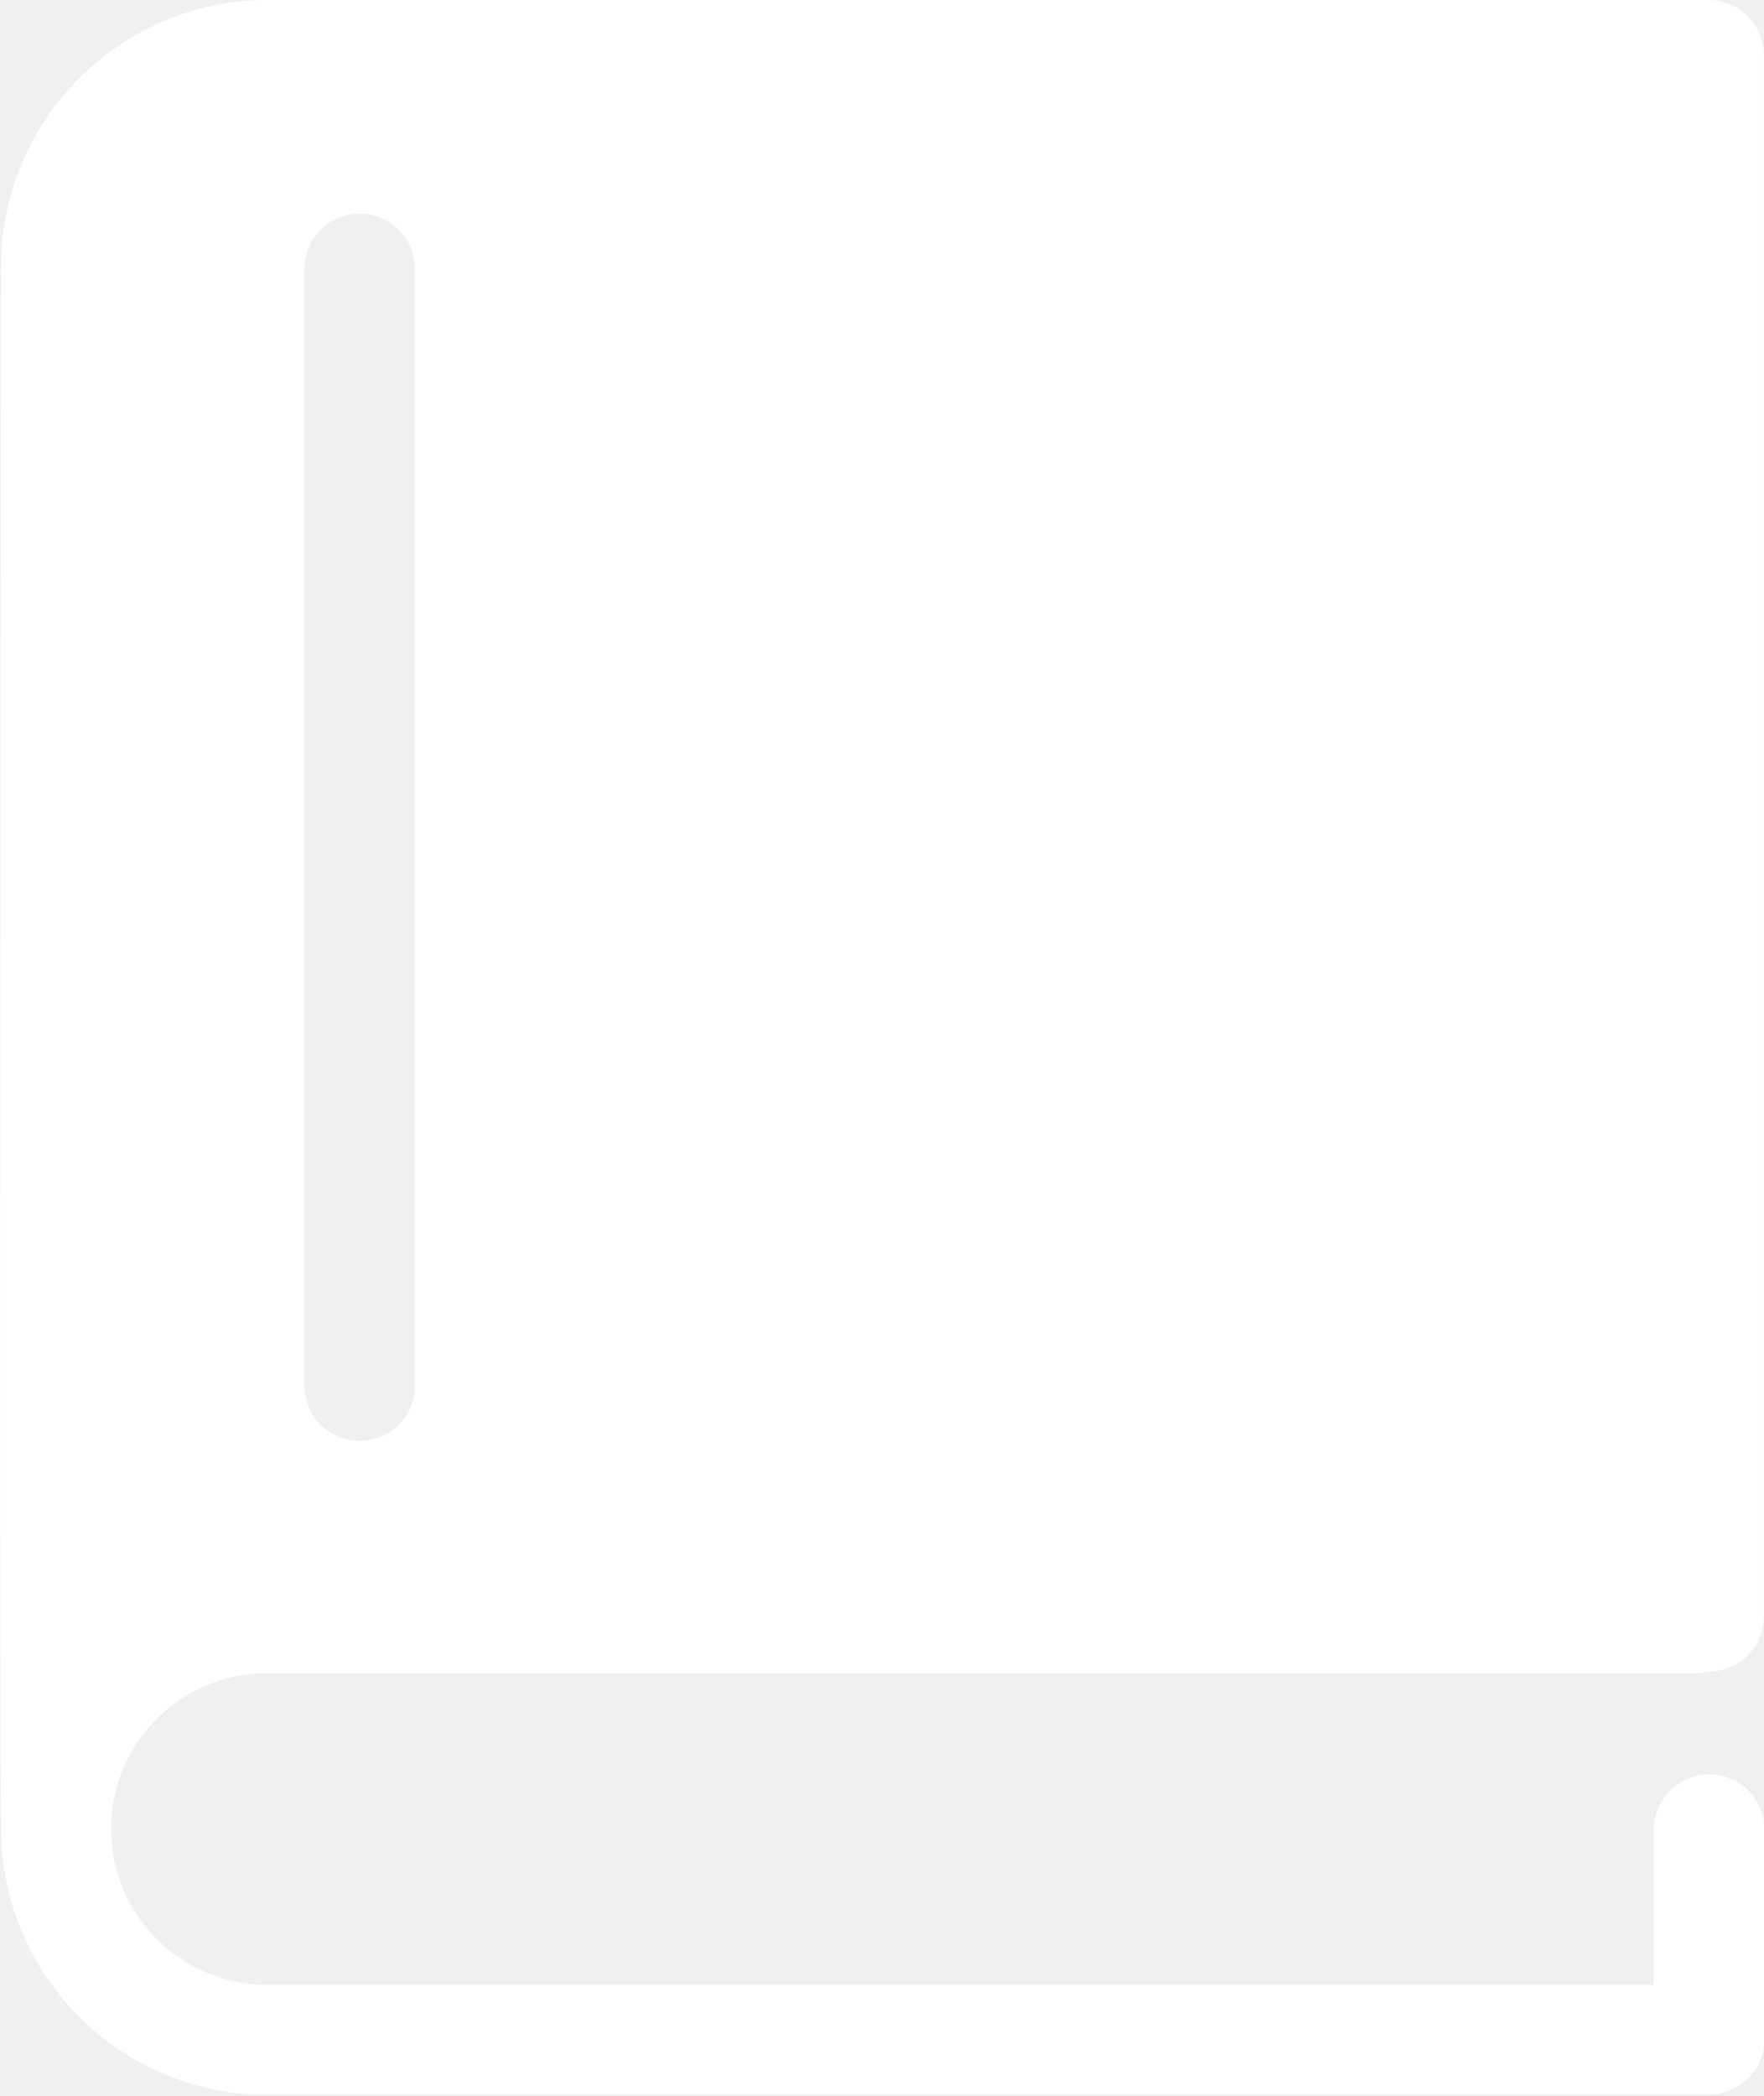
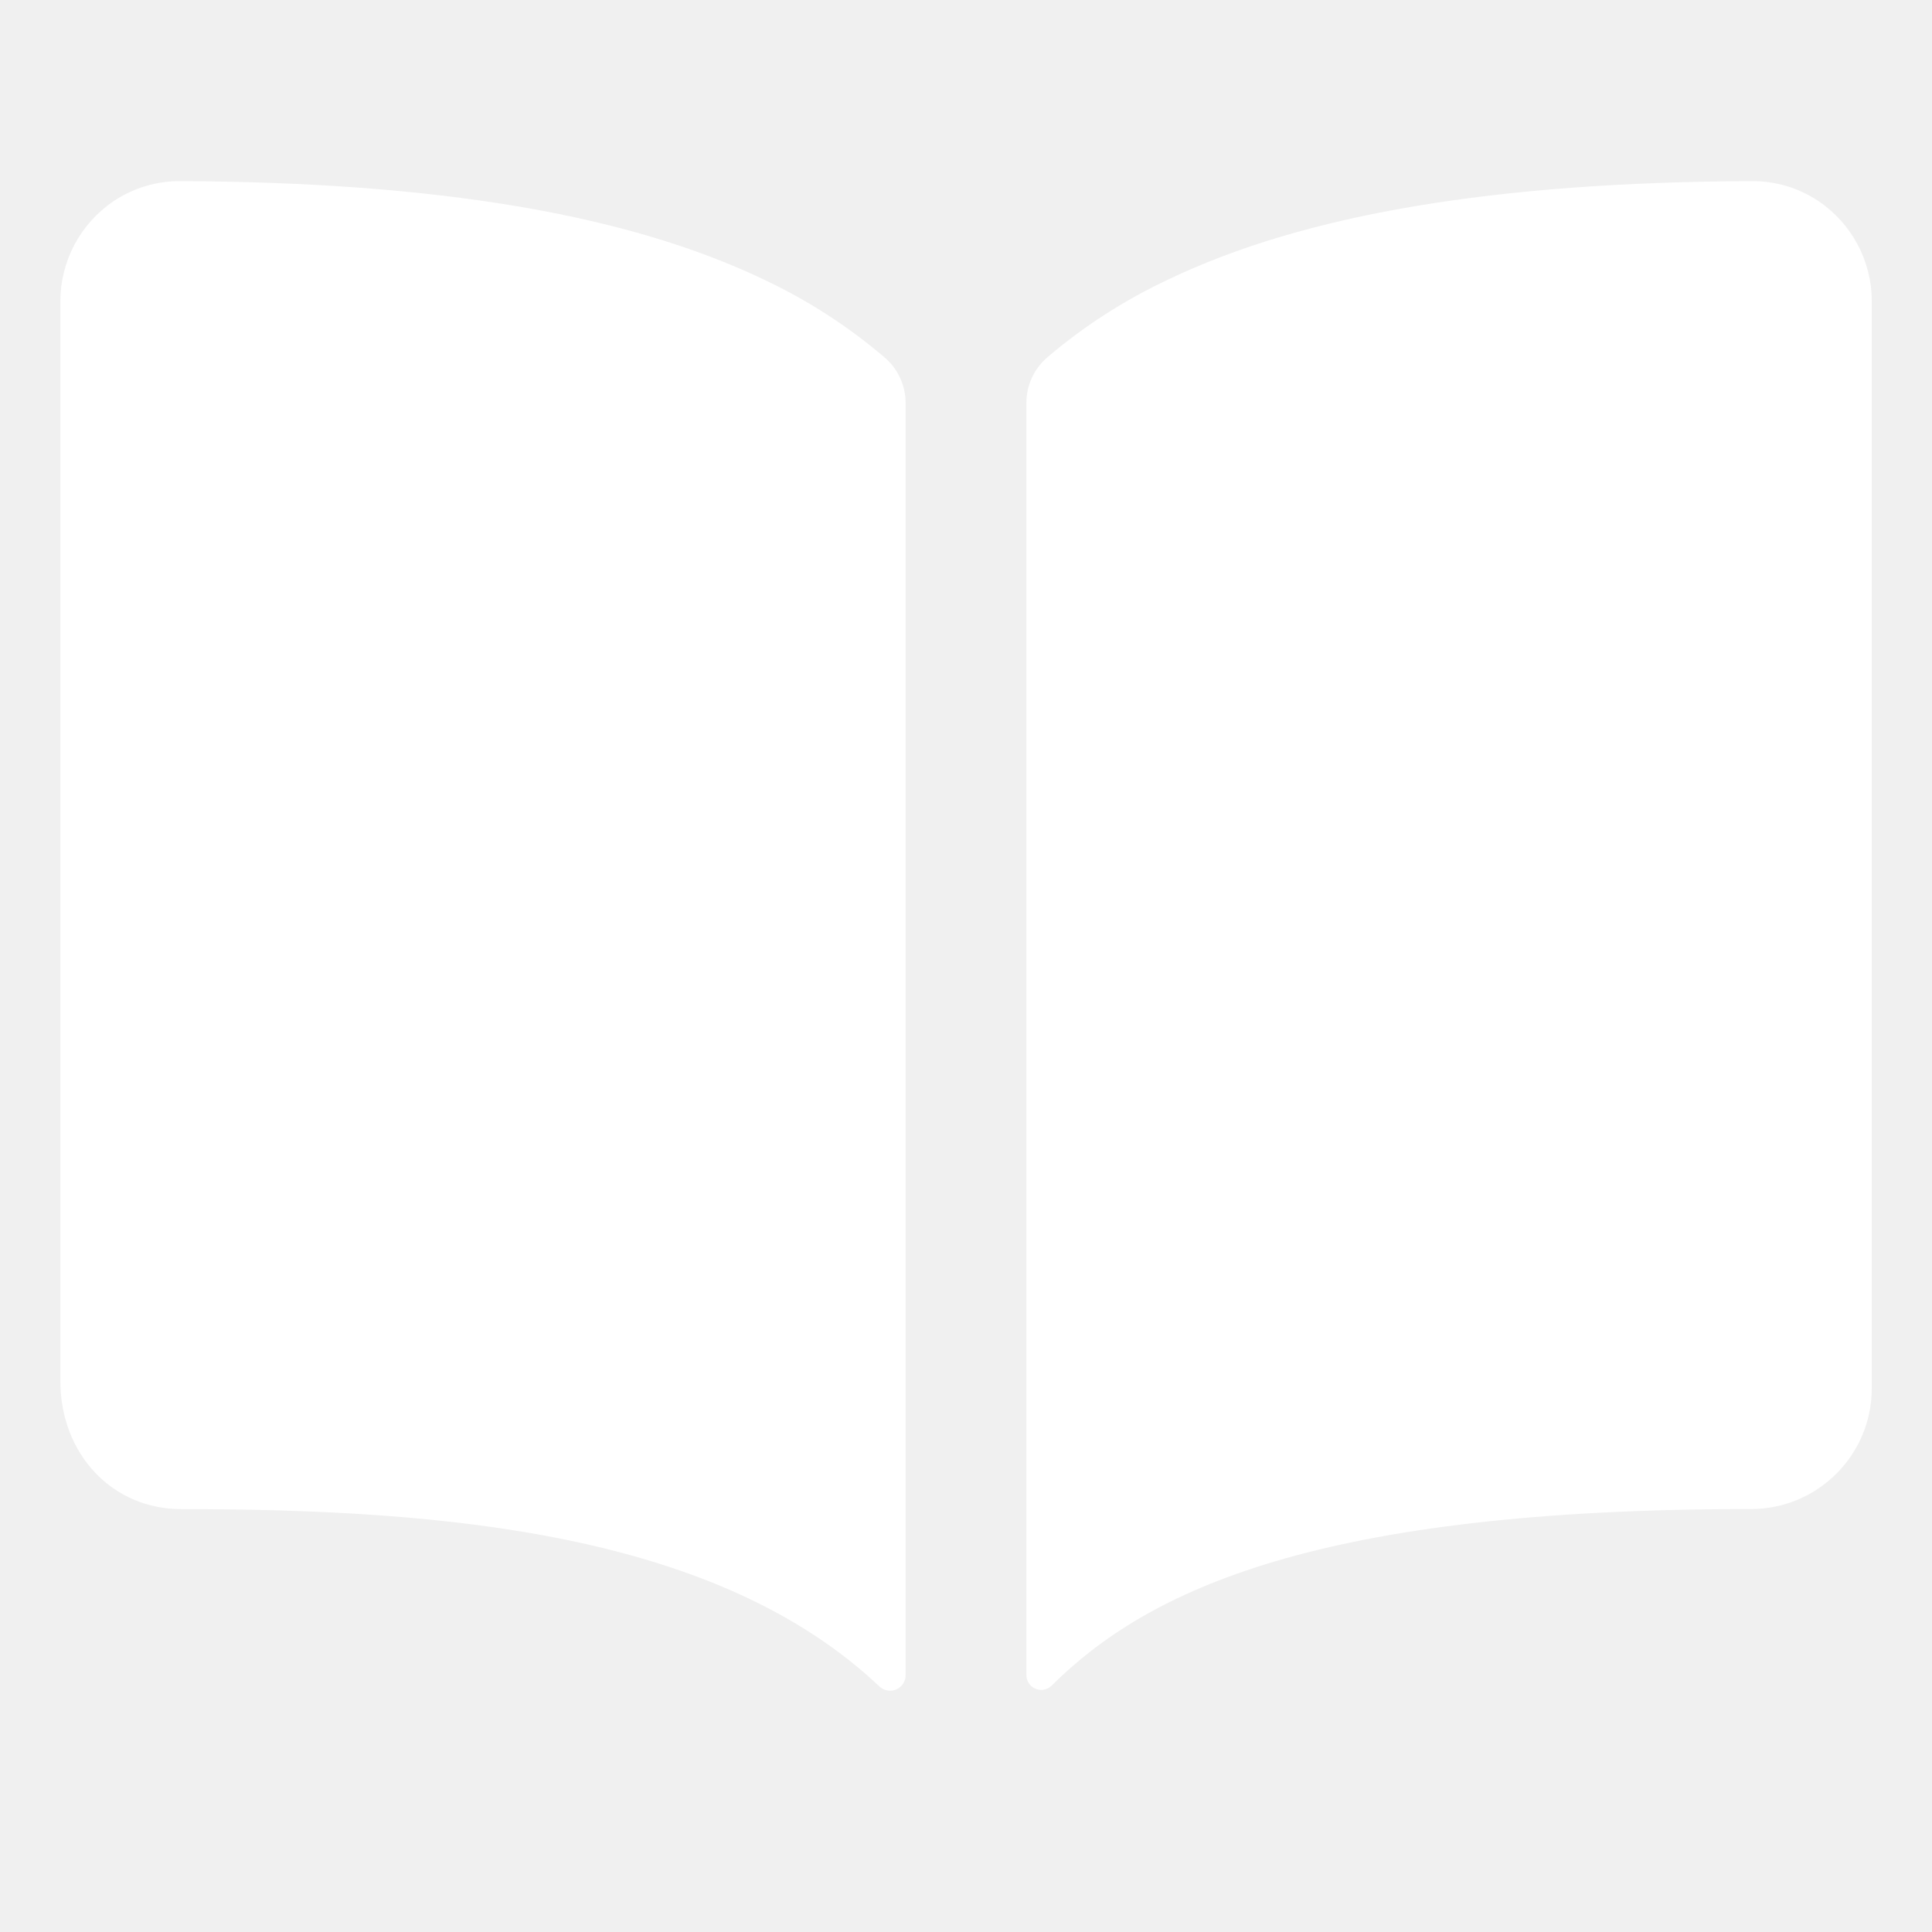
- <svg xmlns="http://www.w3.org/2000/svg" width="9.95" height="11.827" viewBox="0 0 9.95 11.827">
-   <g id="book-of-black-cover-closed" transform="translate(-36.436)">
-     <path id="Path_11" data-name="Path 11" d="M37.942,9.441H46a.307.307,0,0,0,.072-.009h.005a.312.312,0,0,0,.312-.312V.312A.312.312,0,0,0,46.074,0H37.942a1.506,1.506,0,0,0-1.5,1.5.318.318,0,0,0,0,.032c0,.766-.011,7.806,0,8.732,0,.018,0,.036,0,.054a1.505,1.505,0,0,0,1.41,1.5.309.309,0,0,0,.048,0h8.18a.312.312,0,0,0,.312-.312V10.342a.312.312,0,1,0-.623,0V11.2H37.942a.881.881,0,0,1-.879-.845c0-.008,0-.016,0-.025s0-.035,0-.063A.882.882,0,0,1,37.942,9.441ZM38.154,1.5a.312.312,0,0,1,.623,0V7.836a.312.312,0,0,1-.623,0Z" transform="translate(0 0)" fill="#fff" />
-   </g>
+ <svg xmlns="http://www.w3.org/2000/svg" class="ionicon" viewBox="0 0 512 512">
+   <path fill="#fff" d="M202.24 74C166.11 56.75 115.61 48.3 48 48a31.36 31.36 0 00-17.92 5.33A32 32 0 0016 79.9V366c0 19.34 13.76 33.93 32 33.93 71.07 0 142.36 6.64 185.06 47a4.11 4.11 0 006.94-3V106.82a15.89 15.89 0 00-5.46-12A143 143 0 00202.24 74zM481.92 53.3A31.33 31.33 0 00464 48c-67.61.3-118.11 8.71-154.24 26a143.31 143.31 0 00-32.31 20.78 15.93 15.93 0 00-5.45 12v337.13a3.93 3.93 0 006.68 2.81c25.67-25.5 70.72-46.82 185.36-46.81a32 32 0 0032-32v-288a32 32 0 00-14.12-26.61z" />
</svg>
